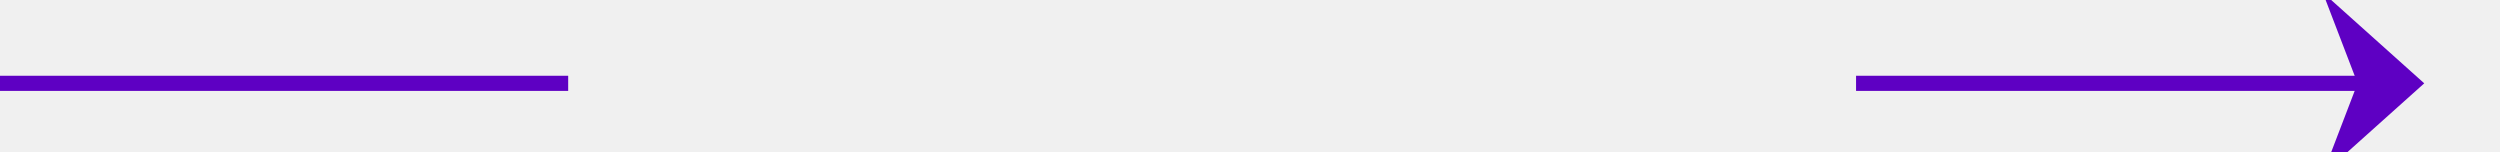
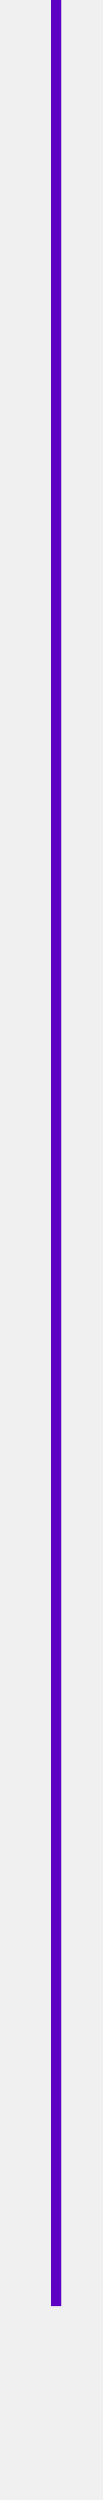
- <svg xmlns="http://www.w3.org/2000/svg" version="1.1" width="165px" height="10px" preserveAspectRatio="xMinYMid meet" viewBox="2140 404  165 8">
+ <svg xmlns="http://www.w3.org/2000/svg" version="1.1" width="10px" height="245px" preserveAspectRatio="xMidYMin meet" viewBox="2056 448  8 245">
  <defs>
-     <mask fill="white" id="clip19">
-       <path d="M 2177.5 394  L 2262.5 394  L 2262.5 422  L 2177.5 422  Z M 2140 392  L 2316 392  L 2316 424  L 2140 424  Z " fill-rule="evenodd" />
+     <mask fill="white" id="clip29">
+       <path d="M 2024 674  L 2096 674  L 2096 702  L 2024 702  Z M 1804 448  L 2096 448  L 2096 704  L 1804 704  Z " fill-rule="evenodd" />
    </mask>
  </defs>
-   <path d="M 2177.5 408.5  L 2140 408.5  M 2262.5 408.5  L 2299 408.5  " stroke-width="1" stroke="#5e00c3" fill="none" />
-   <path d="M 2293.3 414.5  L 2300 408.5  L 2293.3 402.5  L 2295.6 408.5  L 2293.3 414.5  Z " fill-rule="nonzero" fill="#5e00c3" stroke="none" mask="url(#clip19)" />
+   <path d="M 2060.5 448  L 2060.5 683  A 5 5 0 0 1 2055.5 688.5 L 1821 688.5  " stroke-width="1" stroke="#5e00c3" fill="none" mask="url(#clip29)" />
+   <path d="M 1826.7 682.5  L 1820 688.5  L 1826.7 694.5  L 1824.4 688.5  L 1826.7 682.5  Z " fill-rule="nonzero" fill="#5e00c3" stroke="none" mask="url(#clip29)" />
</svg>
